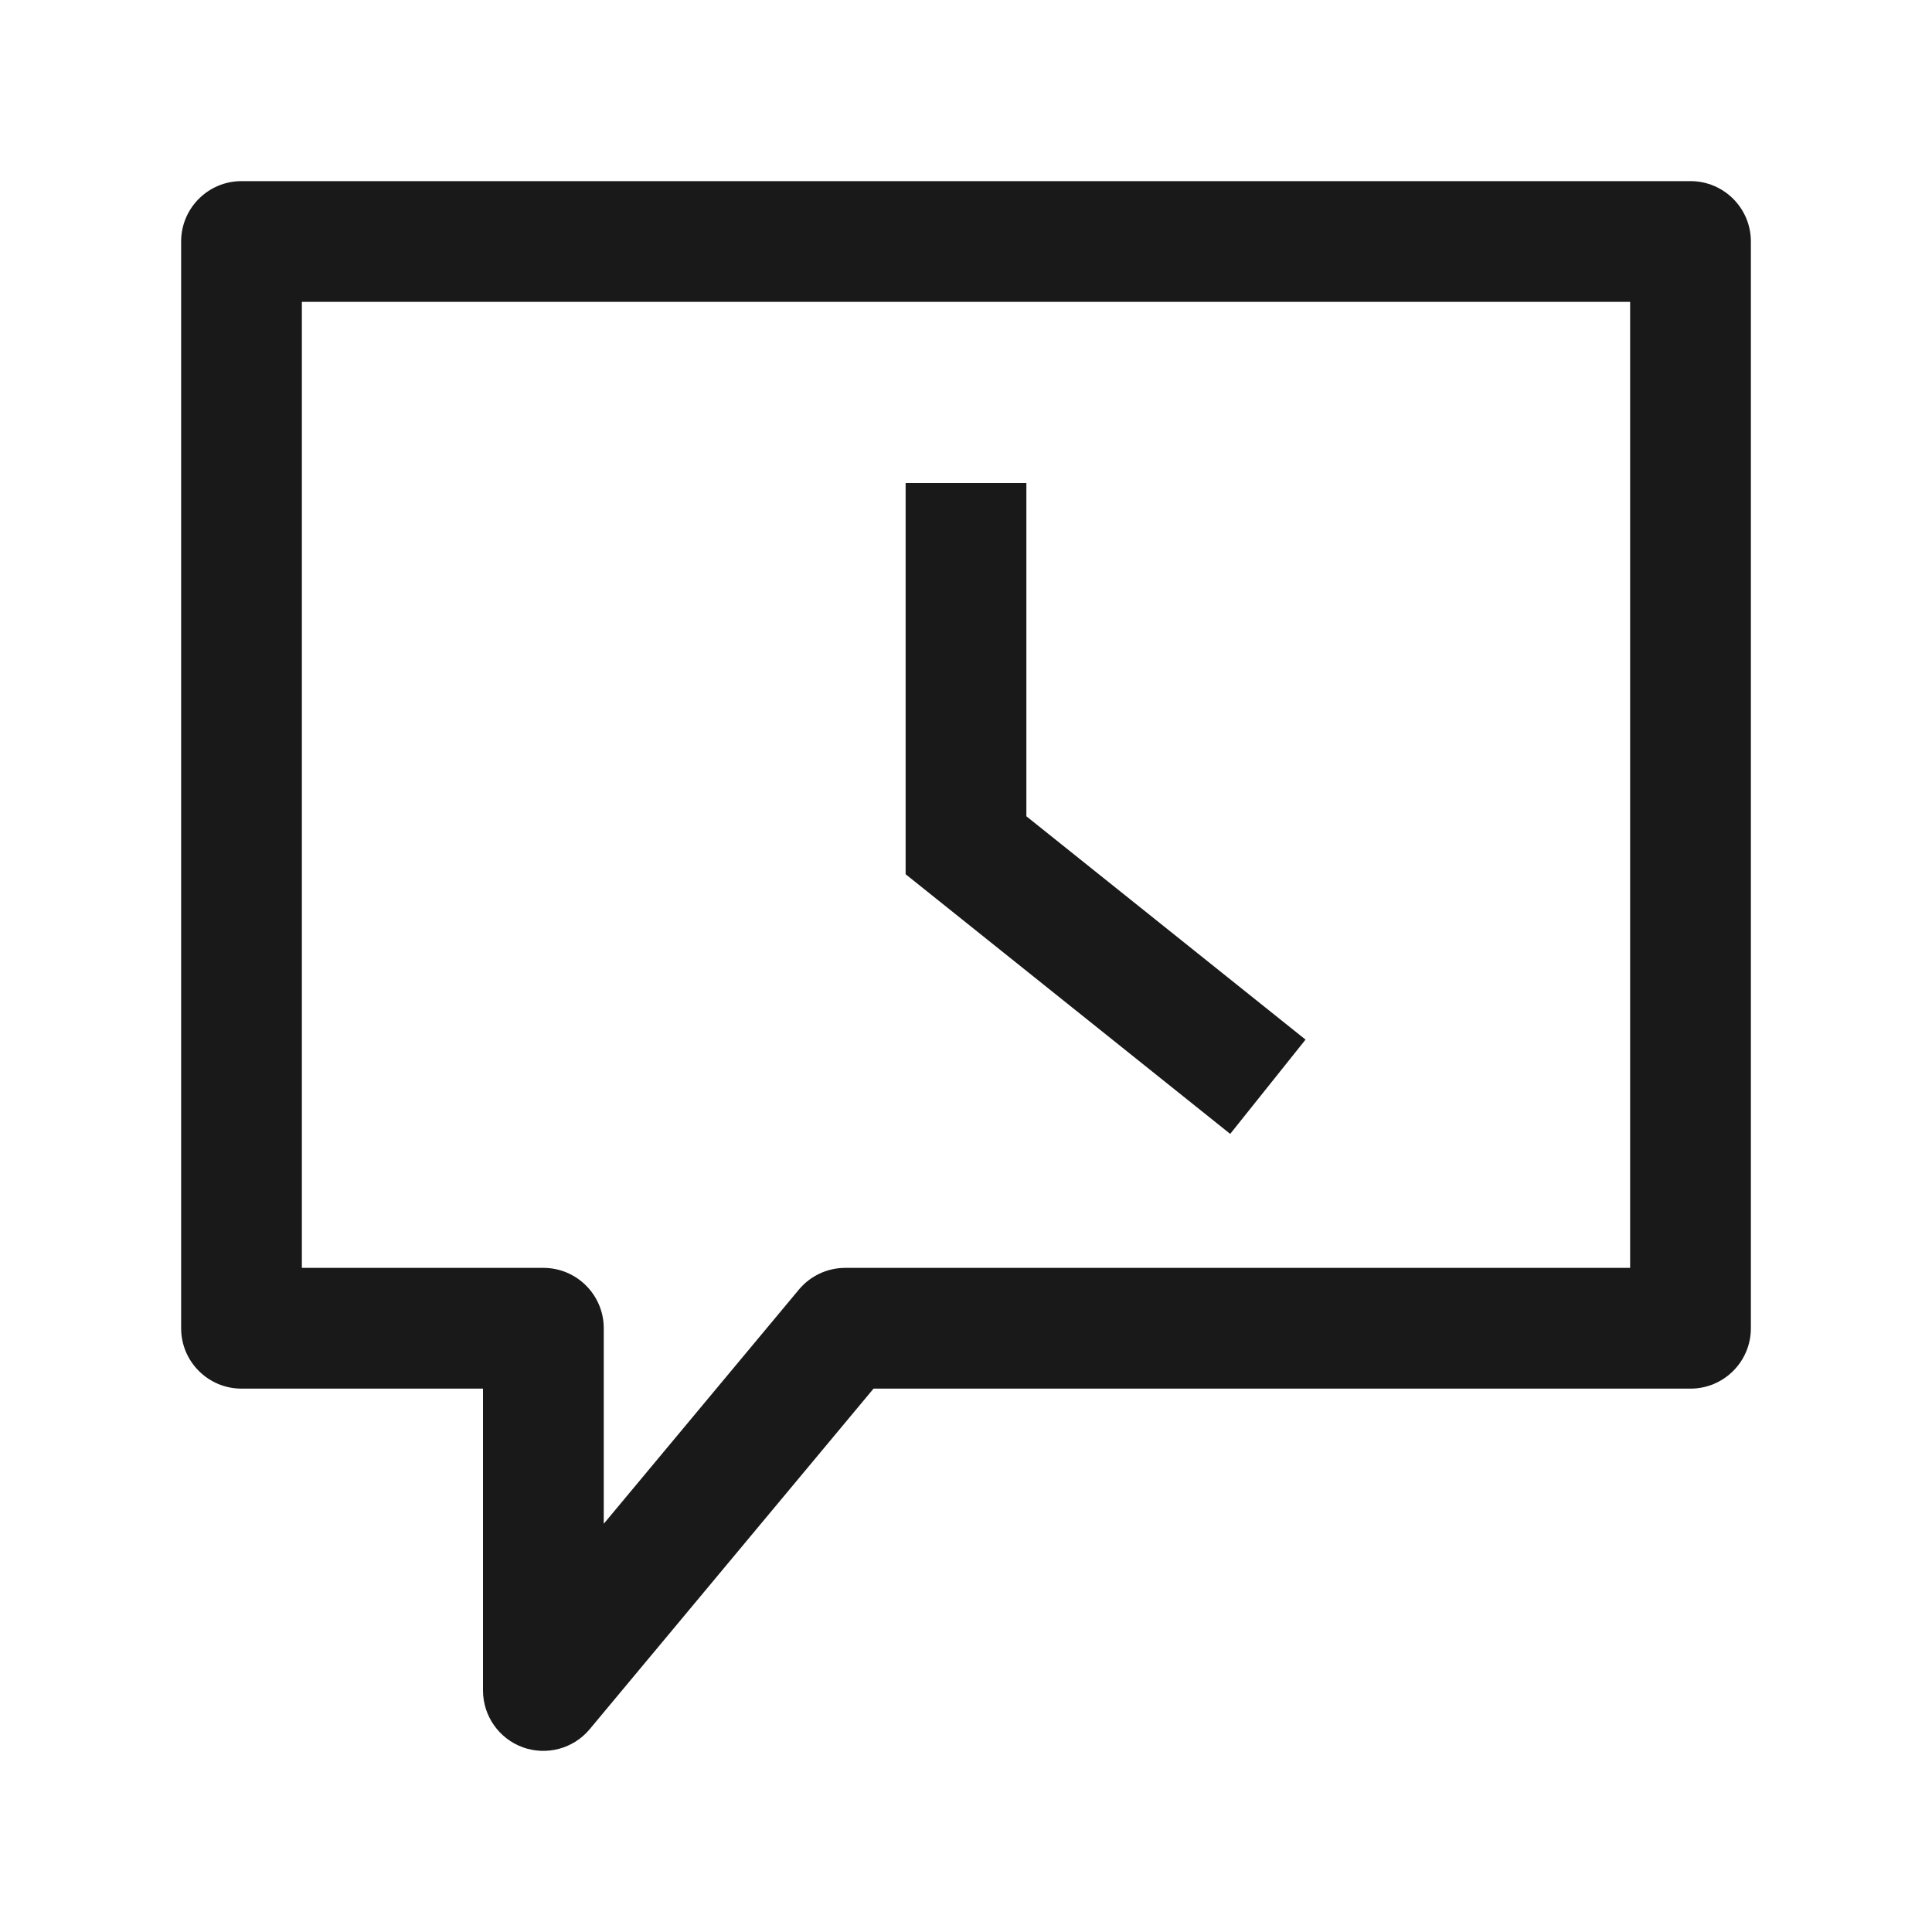
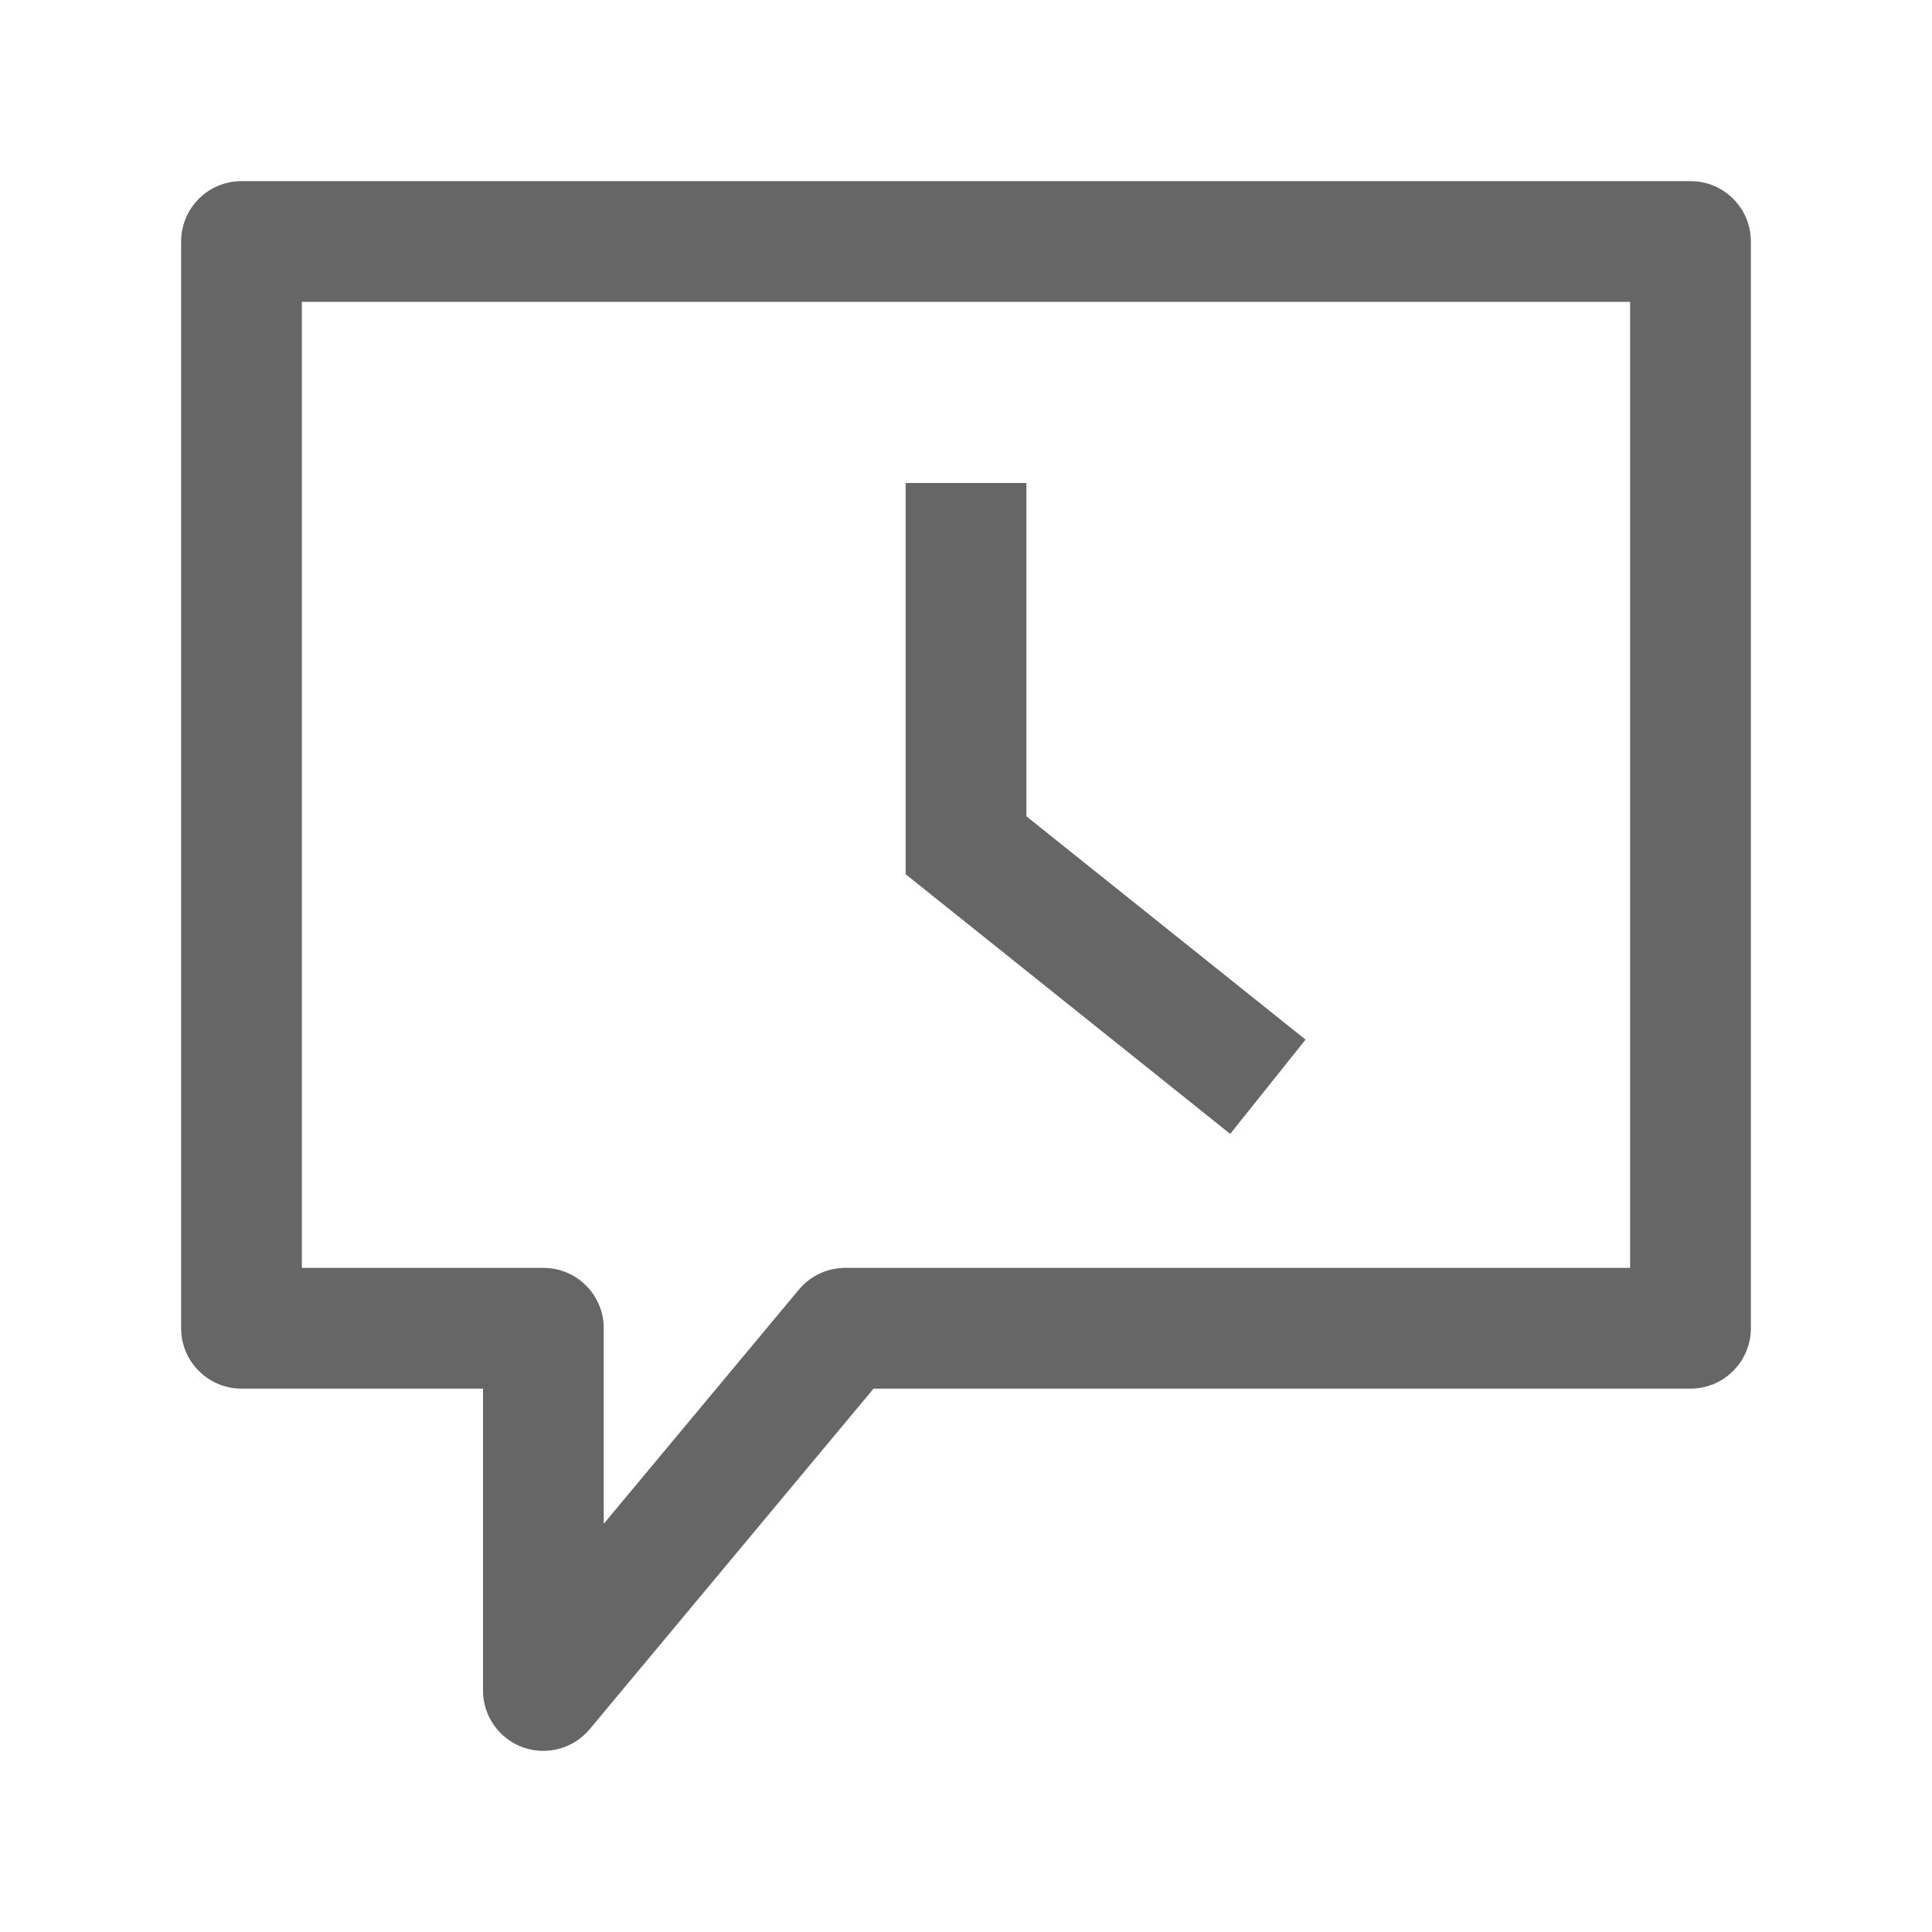
- <svg xmlns="http://www.w3.org/2000/svg" fill="none" viewBox="0 0 20 20" class="45o4l8wsy__design-iconfont" width="128" height="128">
-   <path fill-rule="evenodd" clip-rule="evenodd" d="M1.875 2.5C1.875 2.155 2.155 1.875 2.5 1.875H17.5C17.845 1.875 18.125 2.155 18.125 2.5V13.75C18.125 14.095 17.845 14.375 17.5 14.375H9.043L6.105 17.9C5.937 18.102 5.66 18.177 5.412 18.088C5.165 17.998 5 17.763 5 17.5V14.375H2.5C2.155 14.375 1.875 14.095 1.875 13.75V2.5ZM3.125 3.125V13.125H5.625C5.97 13.125 6.25 13.405 6.25 13.75V15.774L8.27 13.35C8.389 13.207 8.565 13.125 8.75 13.125H16.875V3.125H3.125Z" fill="#000000" fill-opacity=".9" />
-   <path fill-rule="evenodd" clip-rule="evenodd" d="M9.375 5H10.625V8.45L13.515 10.762L12.735 11.738L9.375 9.05V5Z" fill="#000000" fill-opacity=".9" />
+ <svg xmlns="http://www.w3.org/2000/svg" fill="none" viewBox="0 0 20 20" width="20" height="20">
+   <path fill-rule="evenodd" clip-rule="evenodd" d="M1.875 2.5C1.875 2.155 2.155 1.875 2.5 1.875H17.5C17.845 1.875 18.125 2.155 18.125 2.5V13.75C18.125 14.095 17.845 14.375 17.5 14.375H9.043L6.105 17.9C5.937 18.102 5.66 18.177 5.412 18.088C5.165 17.998 5 17.763 5 17.5V14.375H2.5C2.155 14.375 1.875 14.095 1.875 13.75V2.5ZM3.125 3.125V13.125H5.625C5.97 13.125 6.25 13.405 6.25 13.75V15.774L8.27 13.35C8.389 13.207 8.565 13.125 8.75 13.125H16.875V3.125H3.125Z" fill="#000000" fill-opacity=".6" />
+   <path fill-rule="evenodd" clip-rule="evenodd" d="M9.375 5H10.625V8.45L13.515 10.762L12.735 11.738L9.375 9.05V5Z" fill="#000000" fill-opacity=".6" />
</svg>
